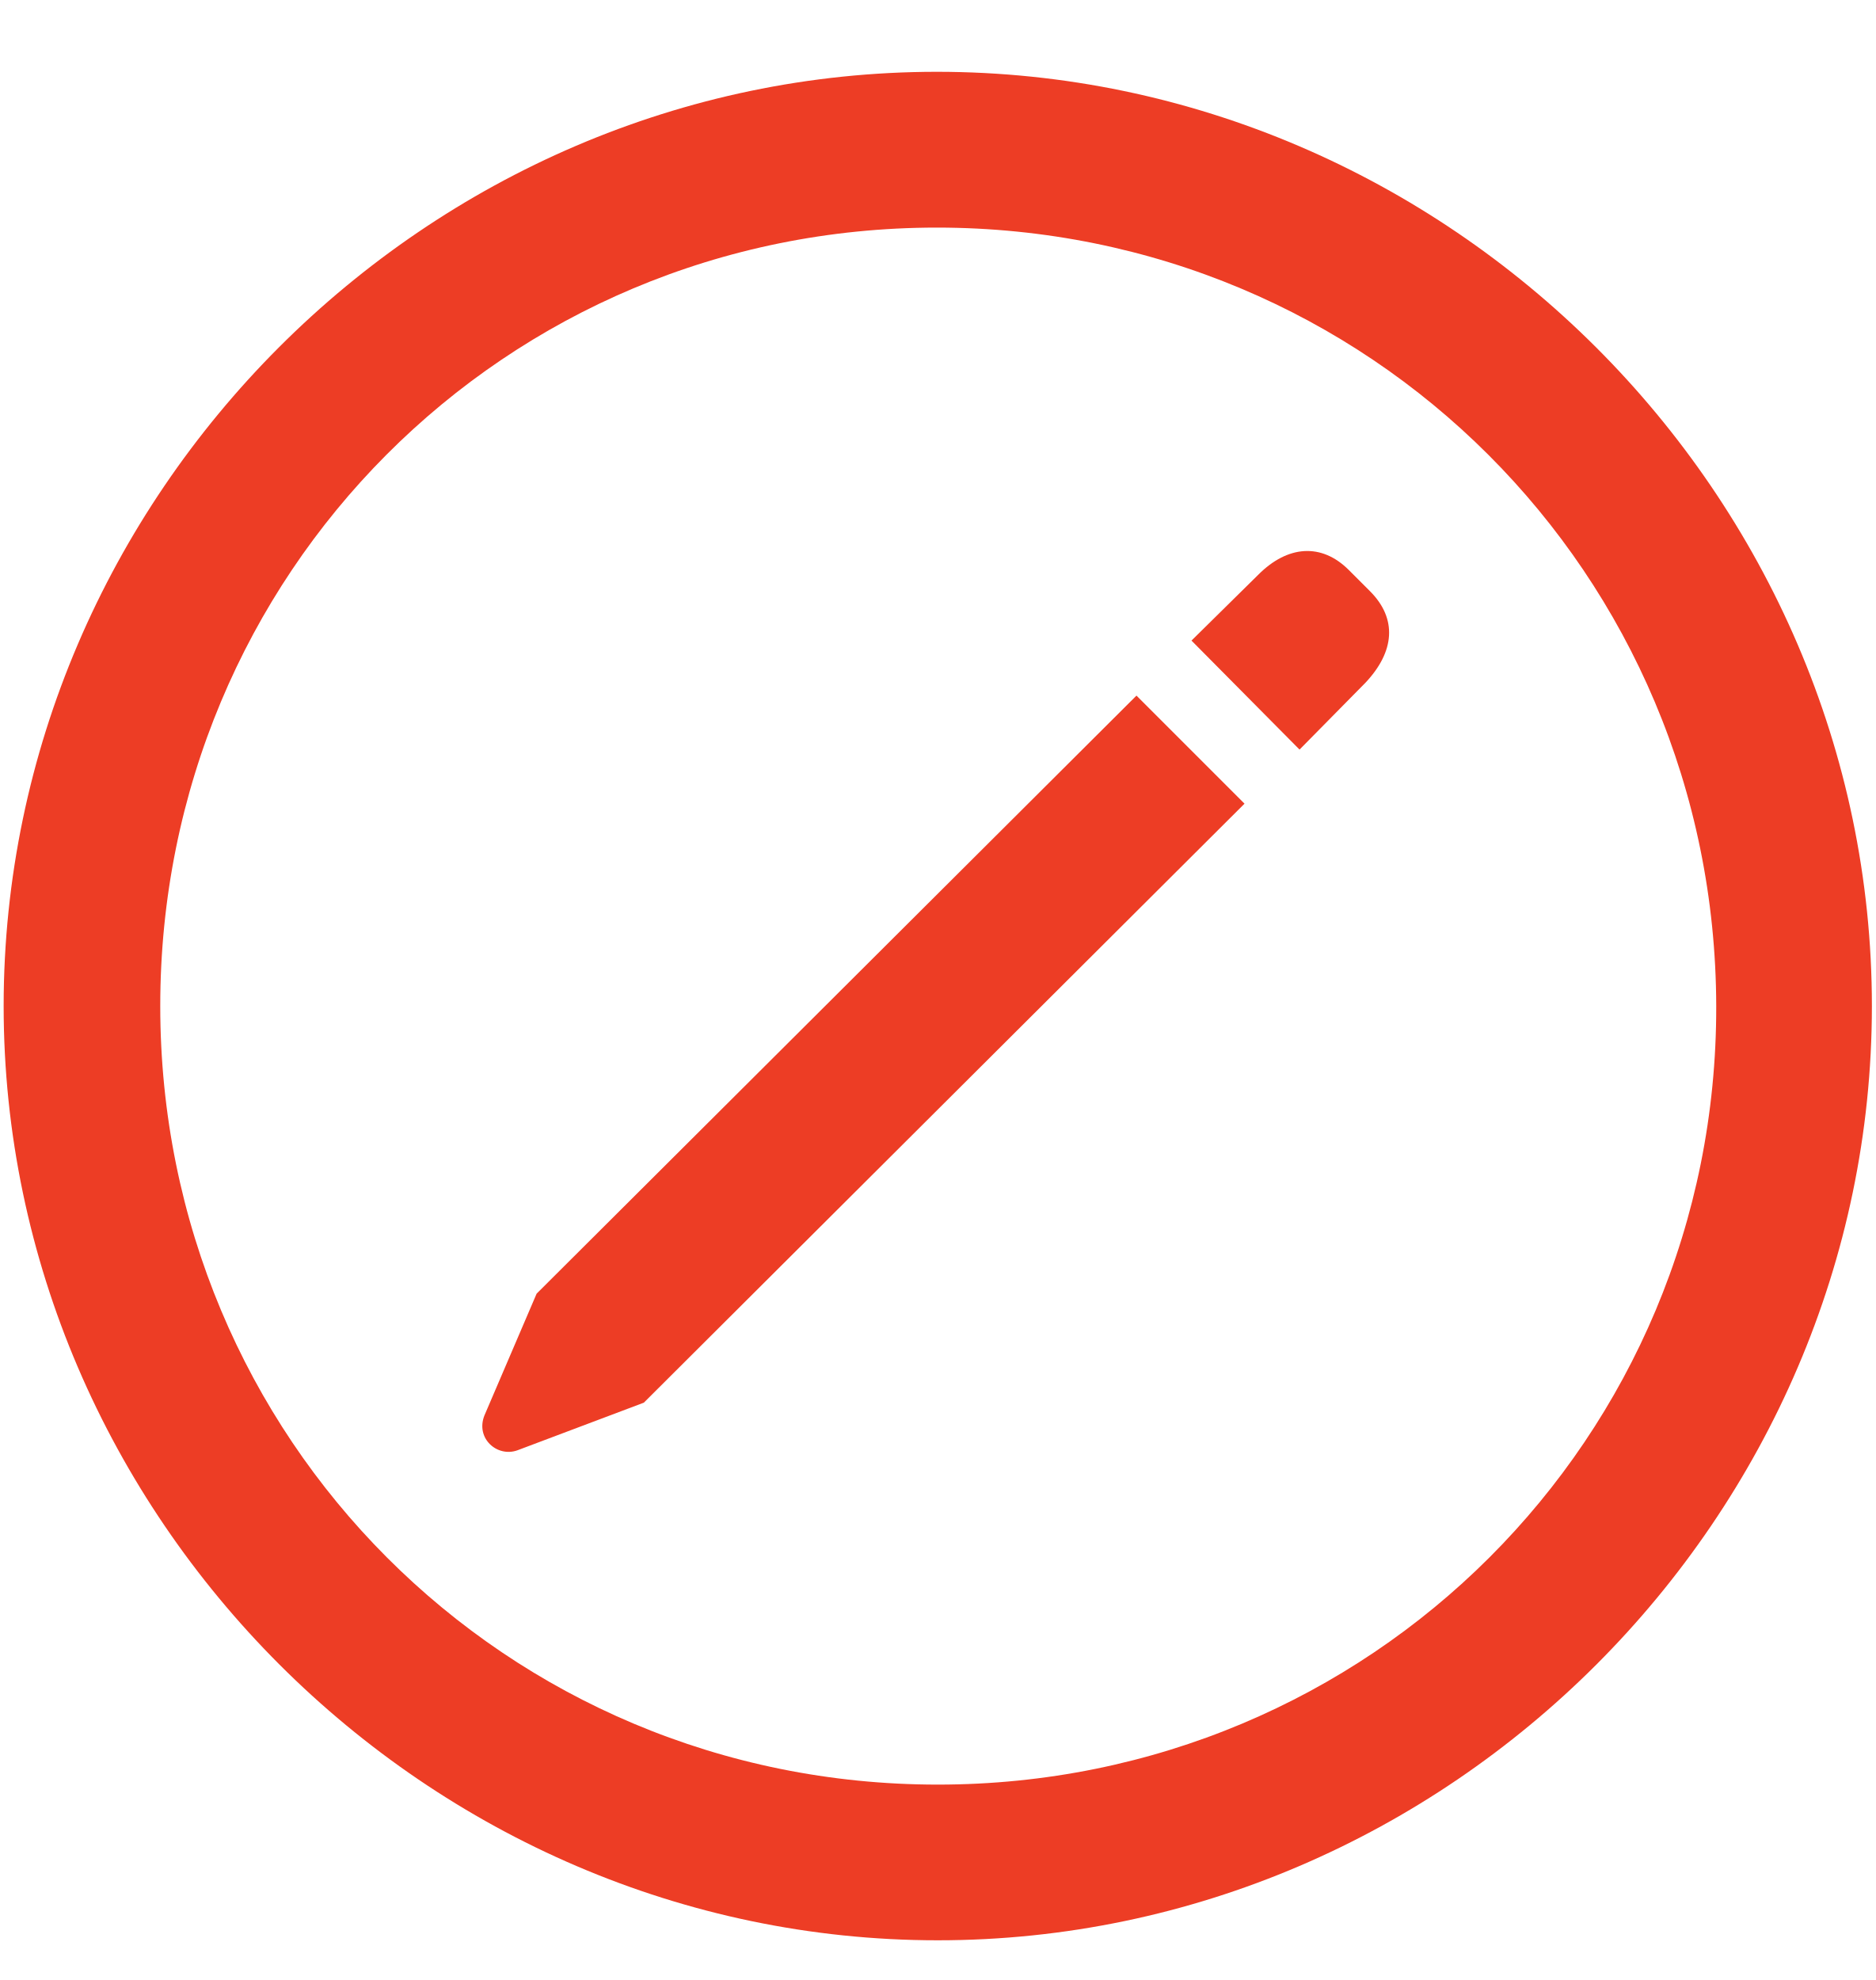
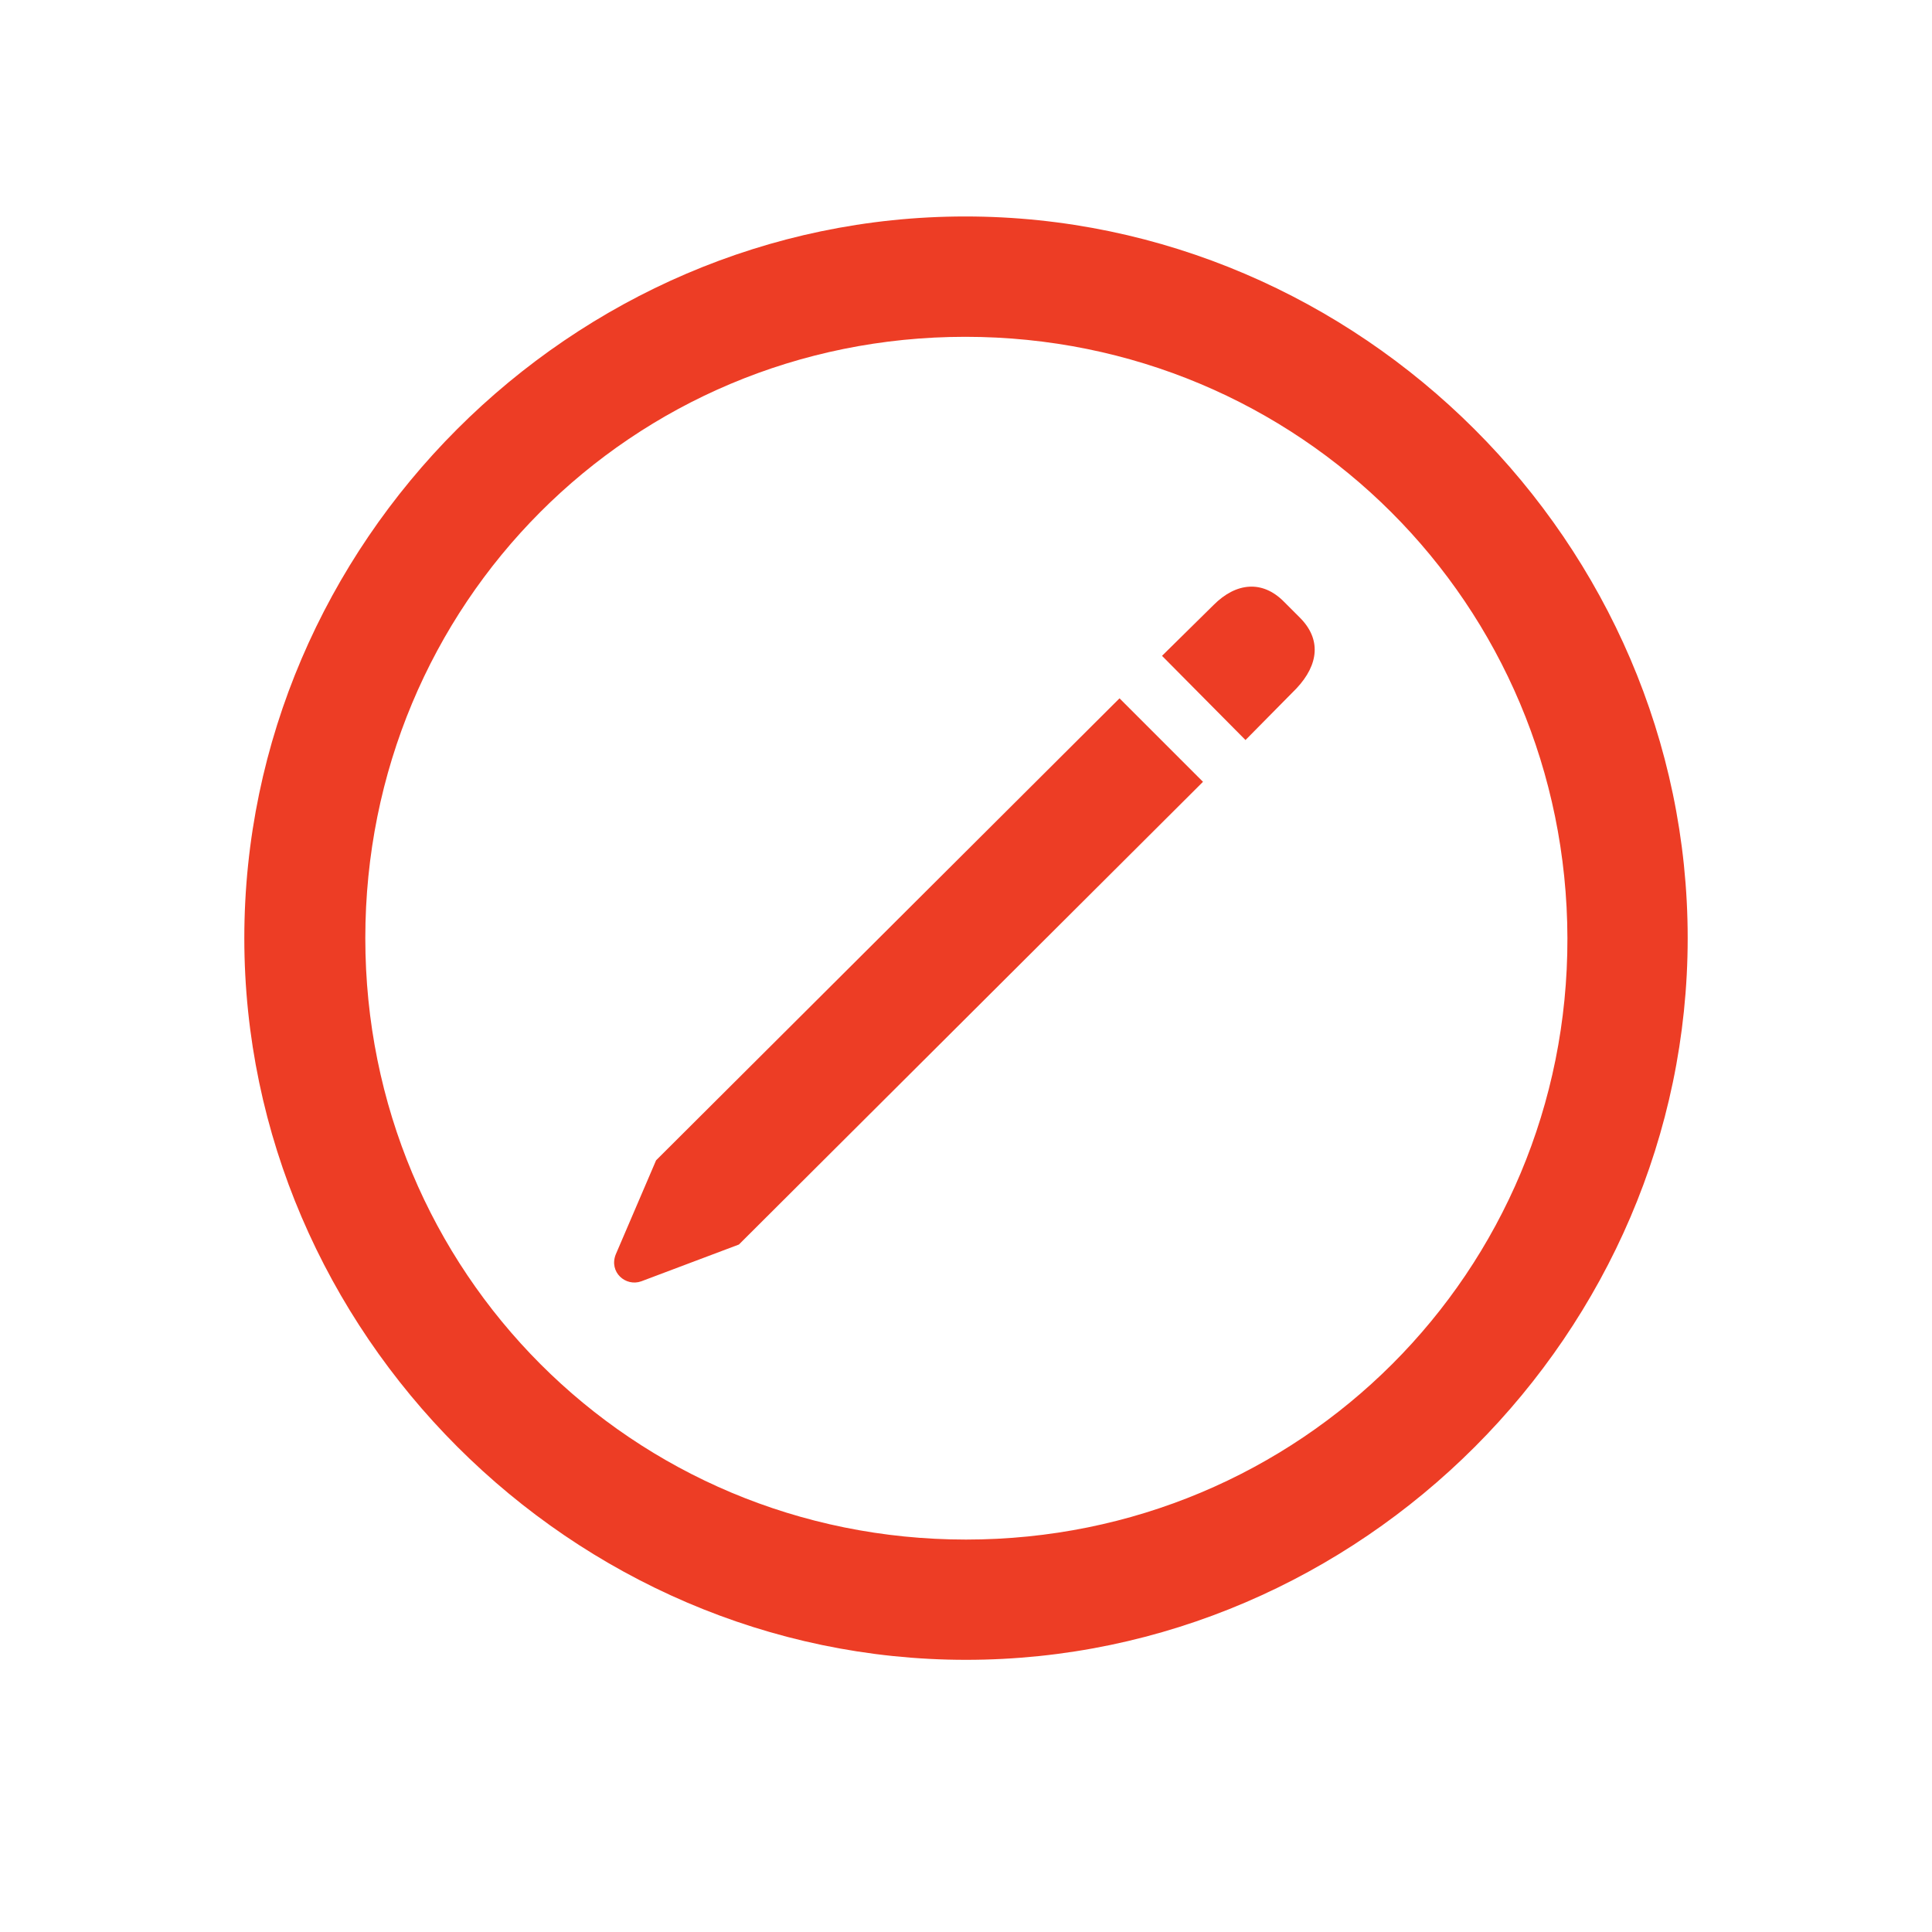
- <svg xmlns="http://www.w3.org/2000/svg" width="18" height="19" viewBox="0 0 18 19" fill="none">
-   <path d="M9 18.619C13.904 18.619 17.965 14.55 17.965 9.654C17.965 4.75 13.896 0.689 8.991 0.689C4.096 0.689 0.035 4.75 0.035 9.654C0.035 14.55 4.104 18.619 9 18.619ZM9 17.125C4.852 17.125 1.538 13.803 1.538 9.654C1.538 5.506 4.843 2.184 8.991 2.184C13.14 2.184 16.462 5.506 16.471 9.654C16.48 13.803 13.148 17.125 9 17.125ZM12.472 7.193L13.104 6.552C13.386 6.253 13.412 5.937 13.148 5.673L12.946 5.471C12.683 5.207 12.357 5.233 12.076 5.515L11.435 6.147L12.472 7.193ZM6.179 13.46L11.944 7.712L10.907 6.675L5.15 12.414L4.649 13.583C4.562 13.803 4.772 13.987 4.966 13.917L6.179 13.46Z" fill="#ED3D25" />
+ <svg xmlns="http://www.w3.org/2000/svg" width="24" height="24" viewBox="0 0 24 24" fill="none">
+   <path d="M12 20.619C16.904 20.619 20.965 16.55 20.965 11.654C20.965 6.75 16.895 2.689 11.991 2.689C7.096 2.689 3.035 6.75 3.035 11.654C3.035 16.55 7.104 20.619 12 20.619ZM12 19.125C7.852 19.125 4.538 15.803 4.538 11.654C4.538 7.506 7.843 4.184 11.991 4.184C16.14 4.184 19.462 7.506 19.471 11.654C19.48 15.803 16.148 19.125 12 19.125ZM15.472 9.193L16.105 8.552C16.386 8.253 16.412 7.937 16.148 7.673L15.946 7.471C15.683 7.207 15.357 7.233 15.076 7.515L14.435 8.147L15.472 9.193ZM9.179 15.46L14.944 9.712L13.907 8.675L8.15 14.414L7.649 15.583C7.562 15.803 7.772 15.987 7.966 15.917L9.179 15.46Z" fill="#ED3D25" />
</svg>
